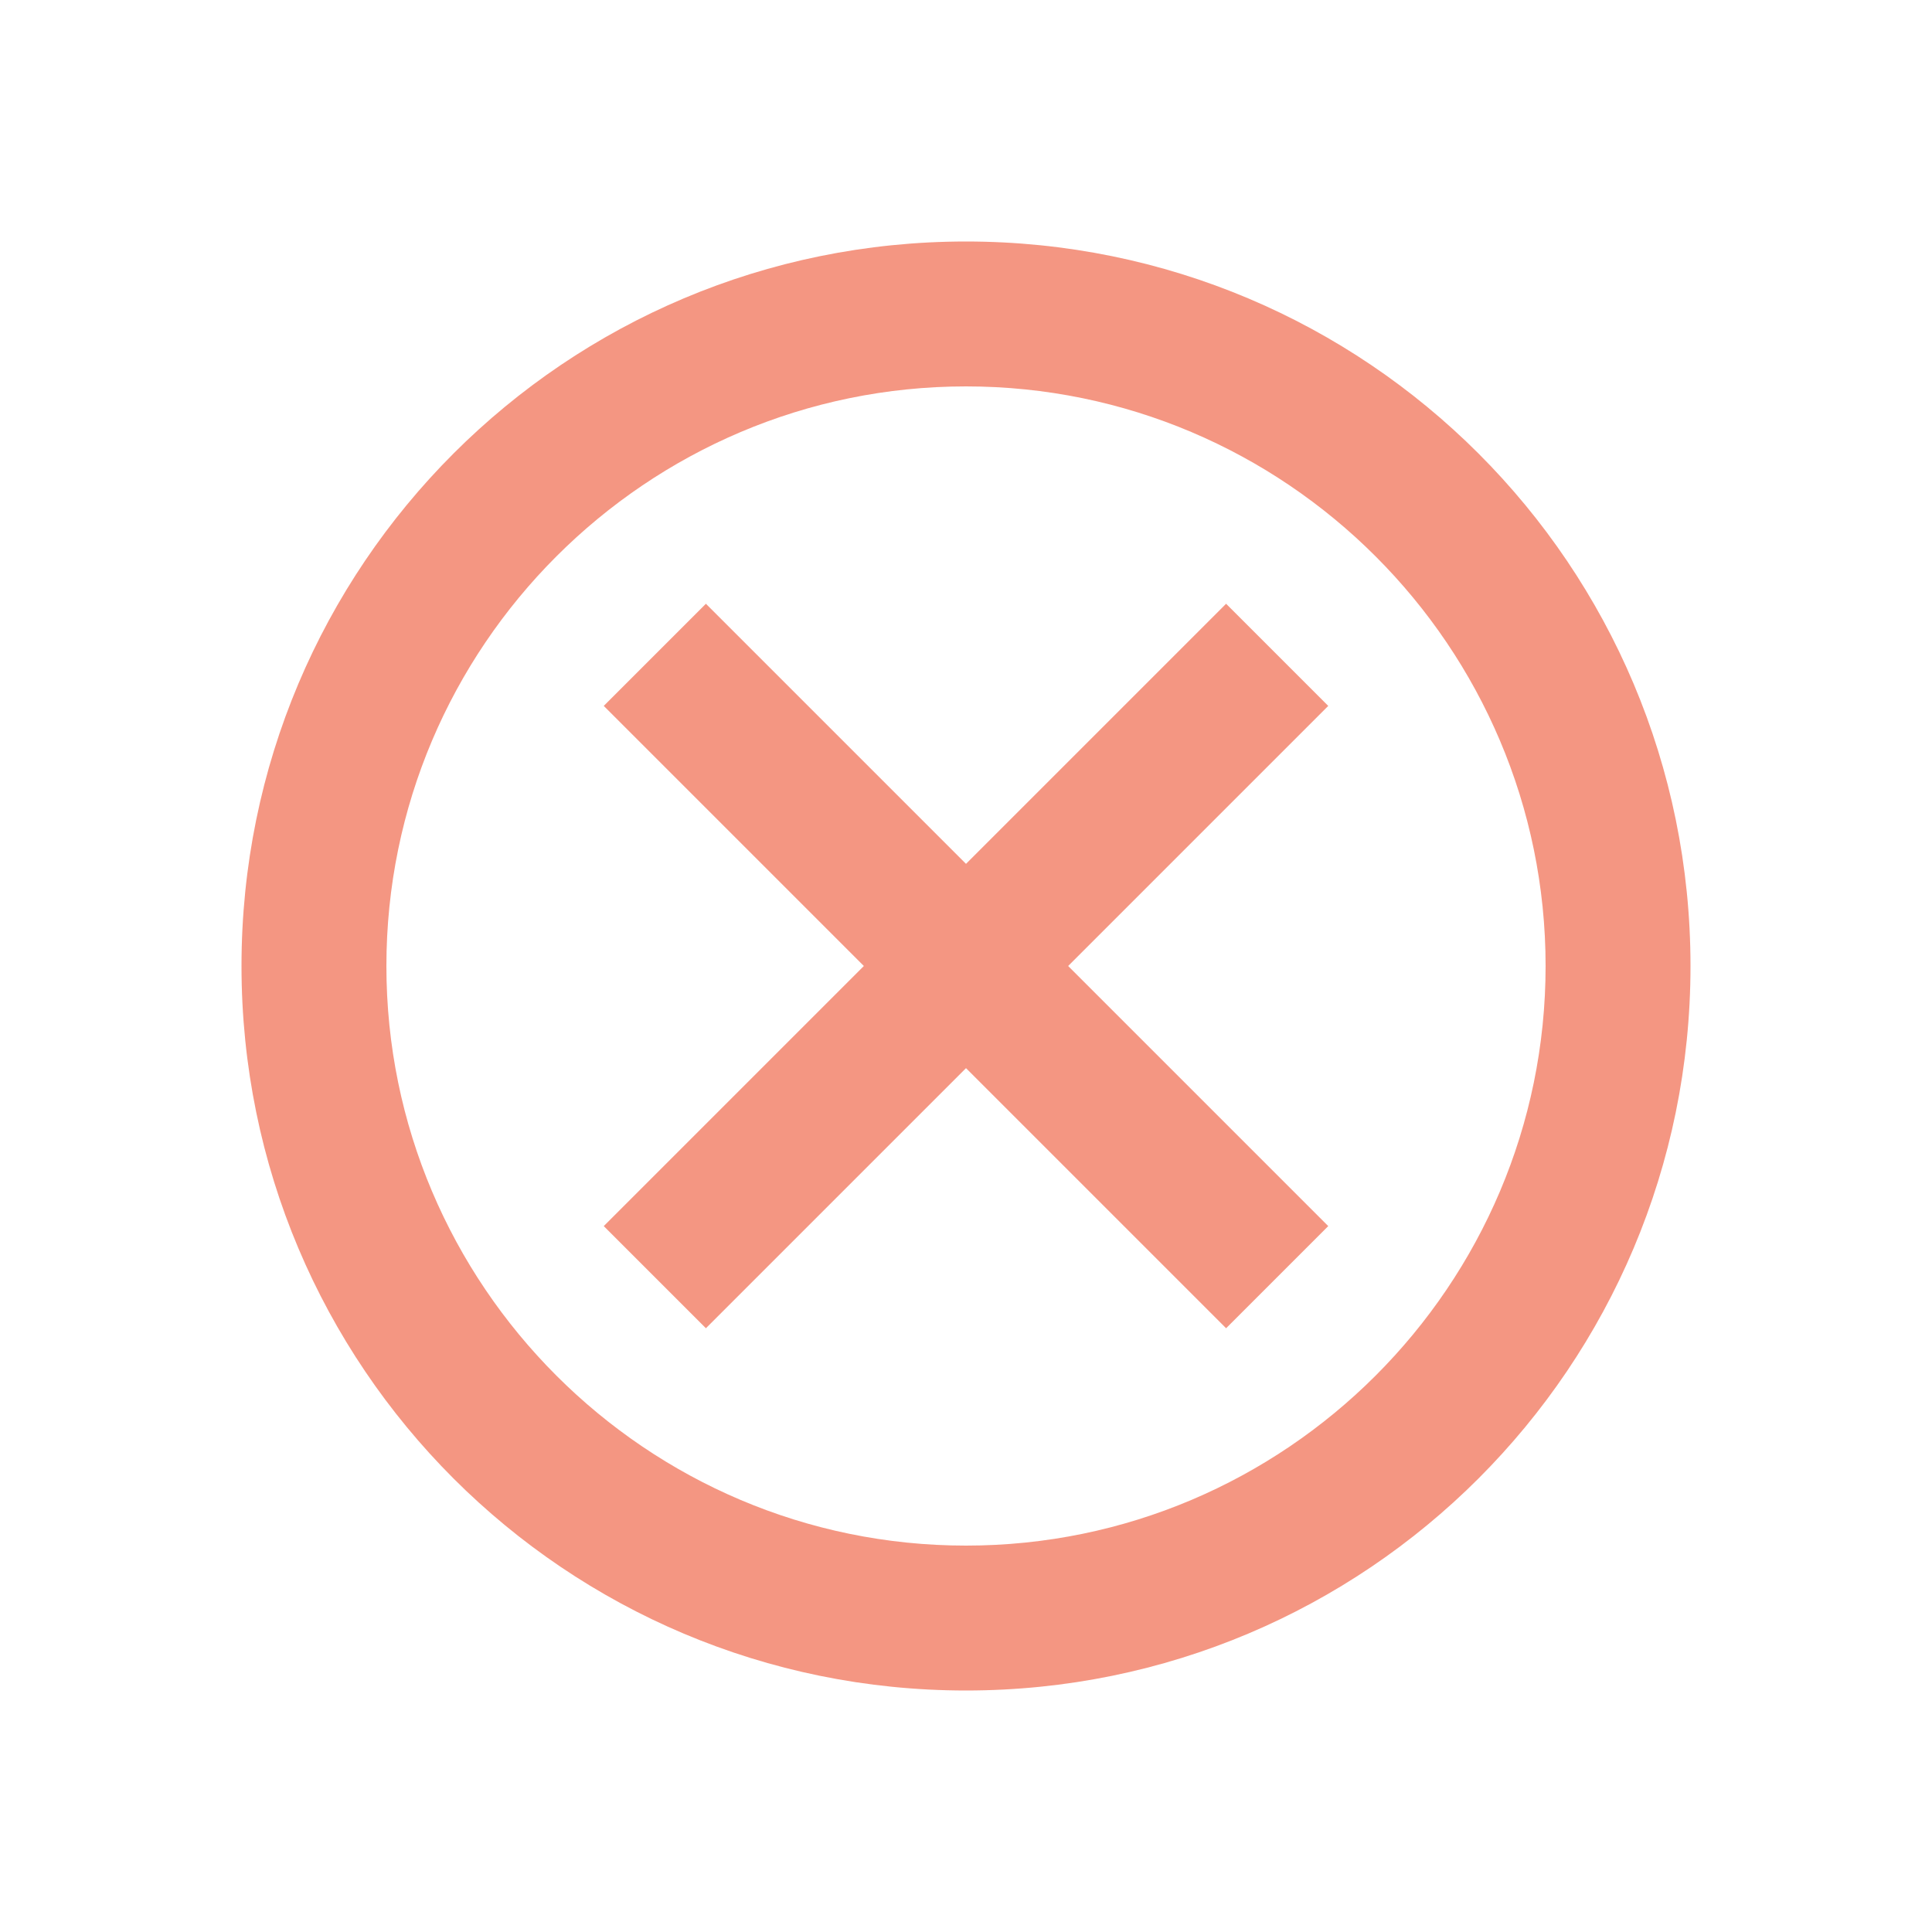
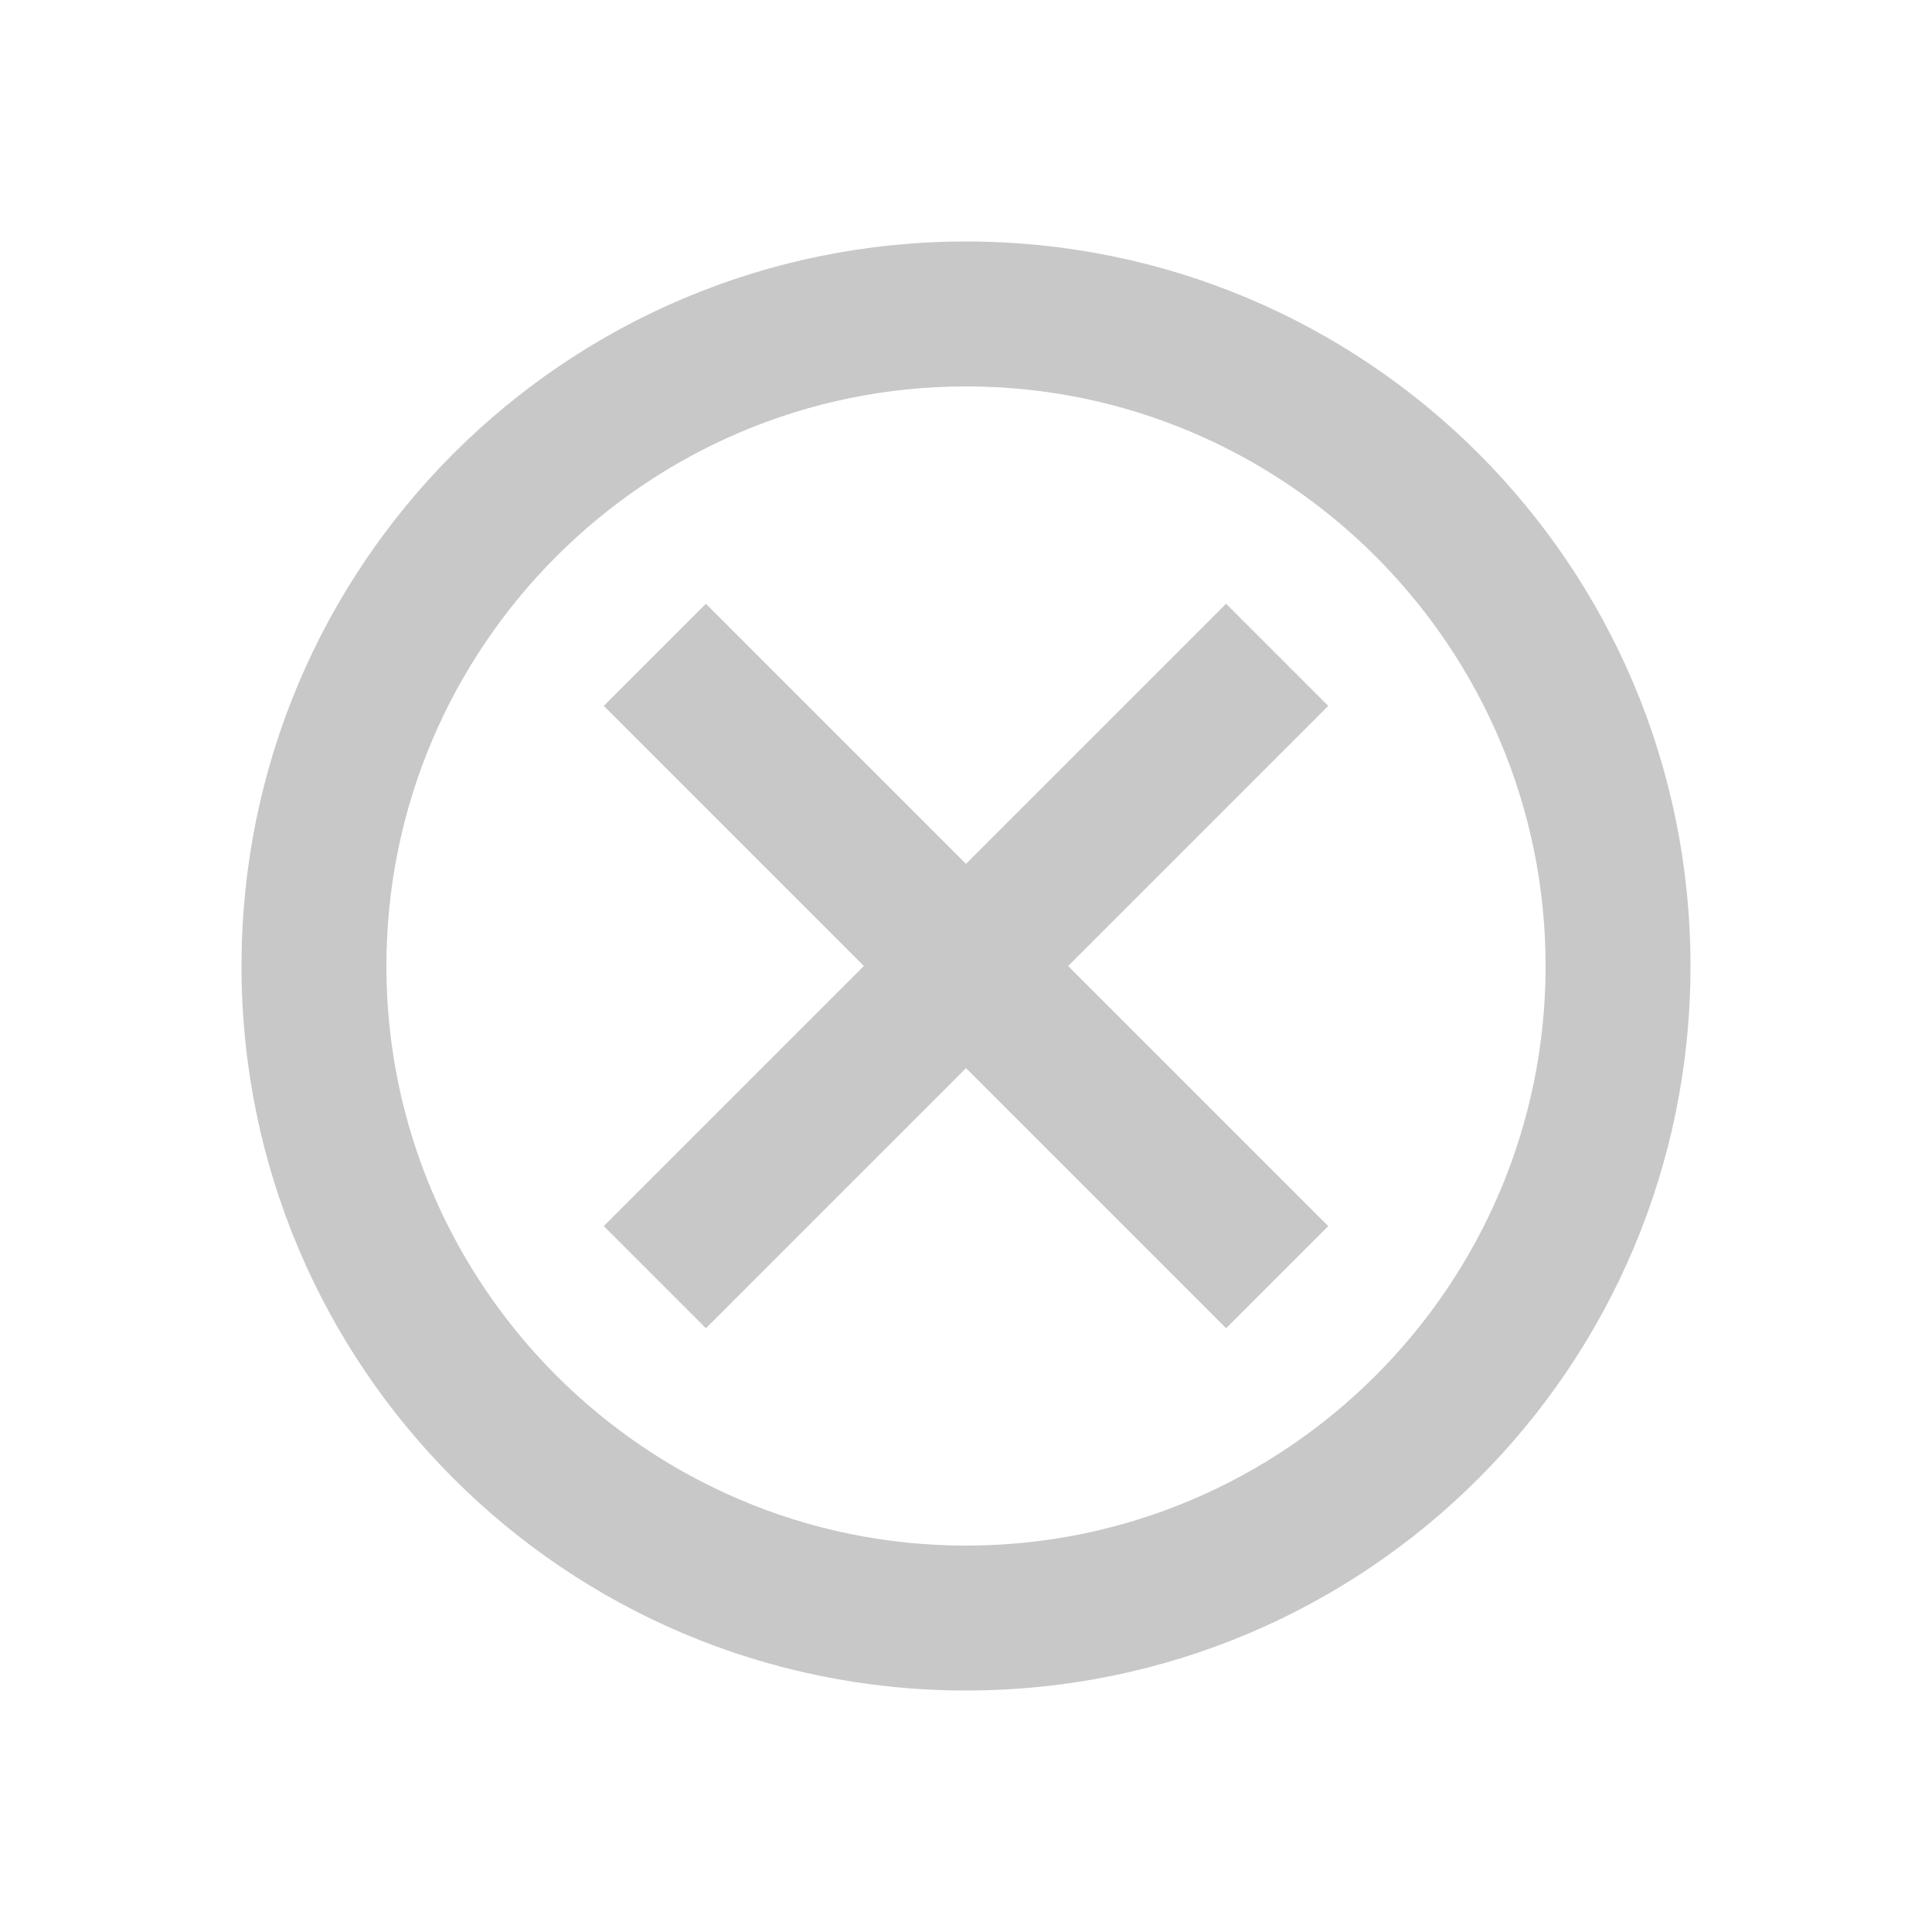
<svg xmlns="http://www.w3.org/2000/svg" width="16" height="16" viewBox="0 0 16 16" fill="none">
  <g opacity="0.7">
-     <path d="M8 2C4.682 2 2 4.682 2 8C2 11.318 4.682 14 8 14C11.318 14 14 11.318 14 8C14 4.682 11.318 2 8 2ZM8 12.8C5.354 12.8 3.2 10.646 3.2 8C3.2 5.354 5.354 3.2 8 3.2C10.646 3.2 12.8 5.354 12.8 8C12.8 10.646 10.646 12.8 8 12.8ZM10.154 5L8 7.154L5.846 5L5 5.846L7.154 8L5 10.154L5.846 11L8 8.846L10.154 11L11 10.154L8.846 8L11 5.846L10.154 5Z" fill="#F06A4D" />
+     <path d="M8 2C4.682 2 2 4.682 2 8C2 11.318 4.682 14 8 14C11.318 14 14 11.318 14 8C14 4.682 11.318 2 8 2ZM8 12.8C5.354 12.8 3.2 10.646 3.2 8C3.2 5.354 5.354 3.2 8 3.2C10.646 3.2 12.8 5.354 12.8 8C12.8 10.646 10.646 12.8 8 12.8ZM10.154 5L8 7.154L5.846 5L5 5.846L7.154 8L5 10.154L5.846 11L8 8.846L10.154 11L11 10.154L8.846 8L11 5.846L10.154 5Z" fill="#B0B0B0" />
  </g>
</svg>
